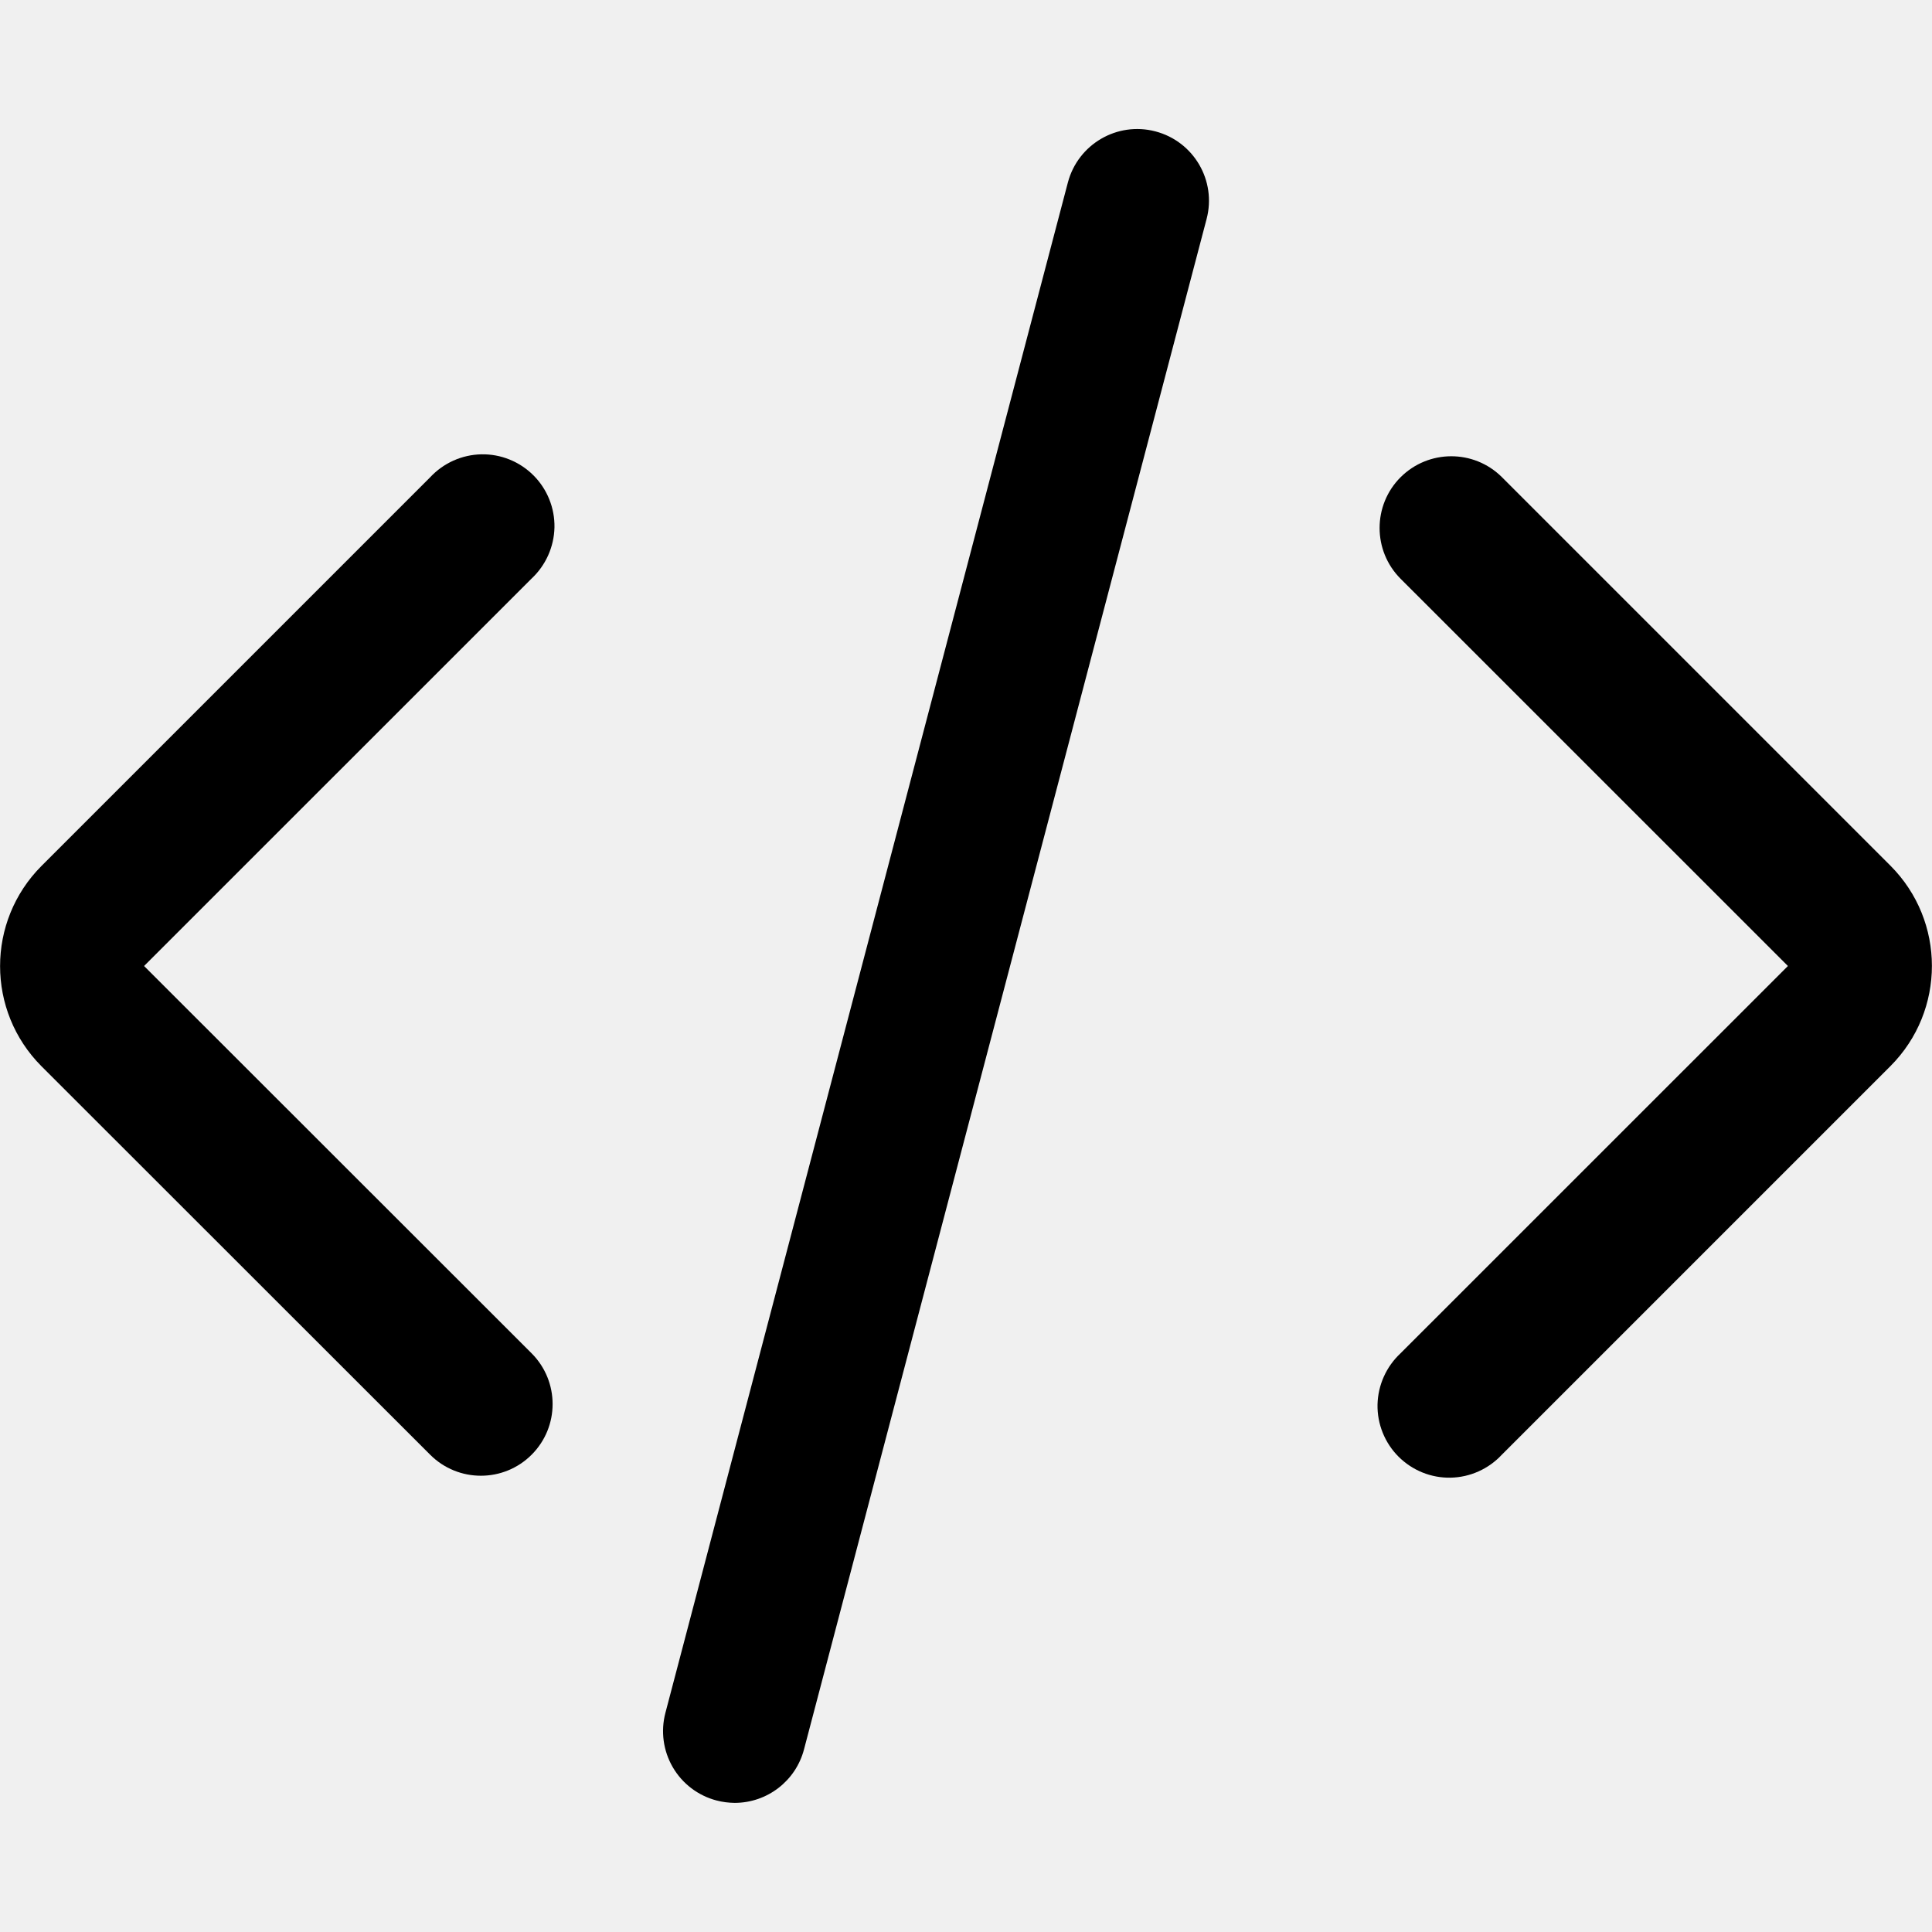
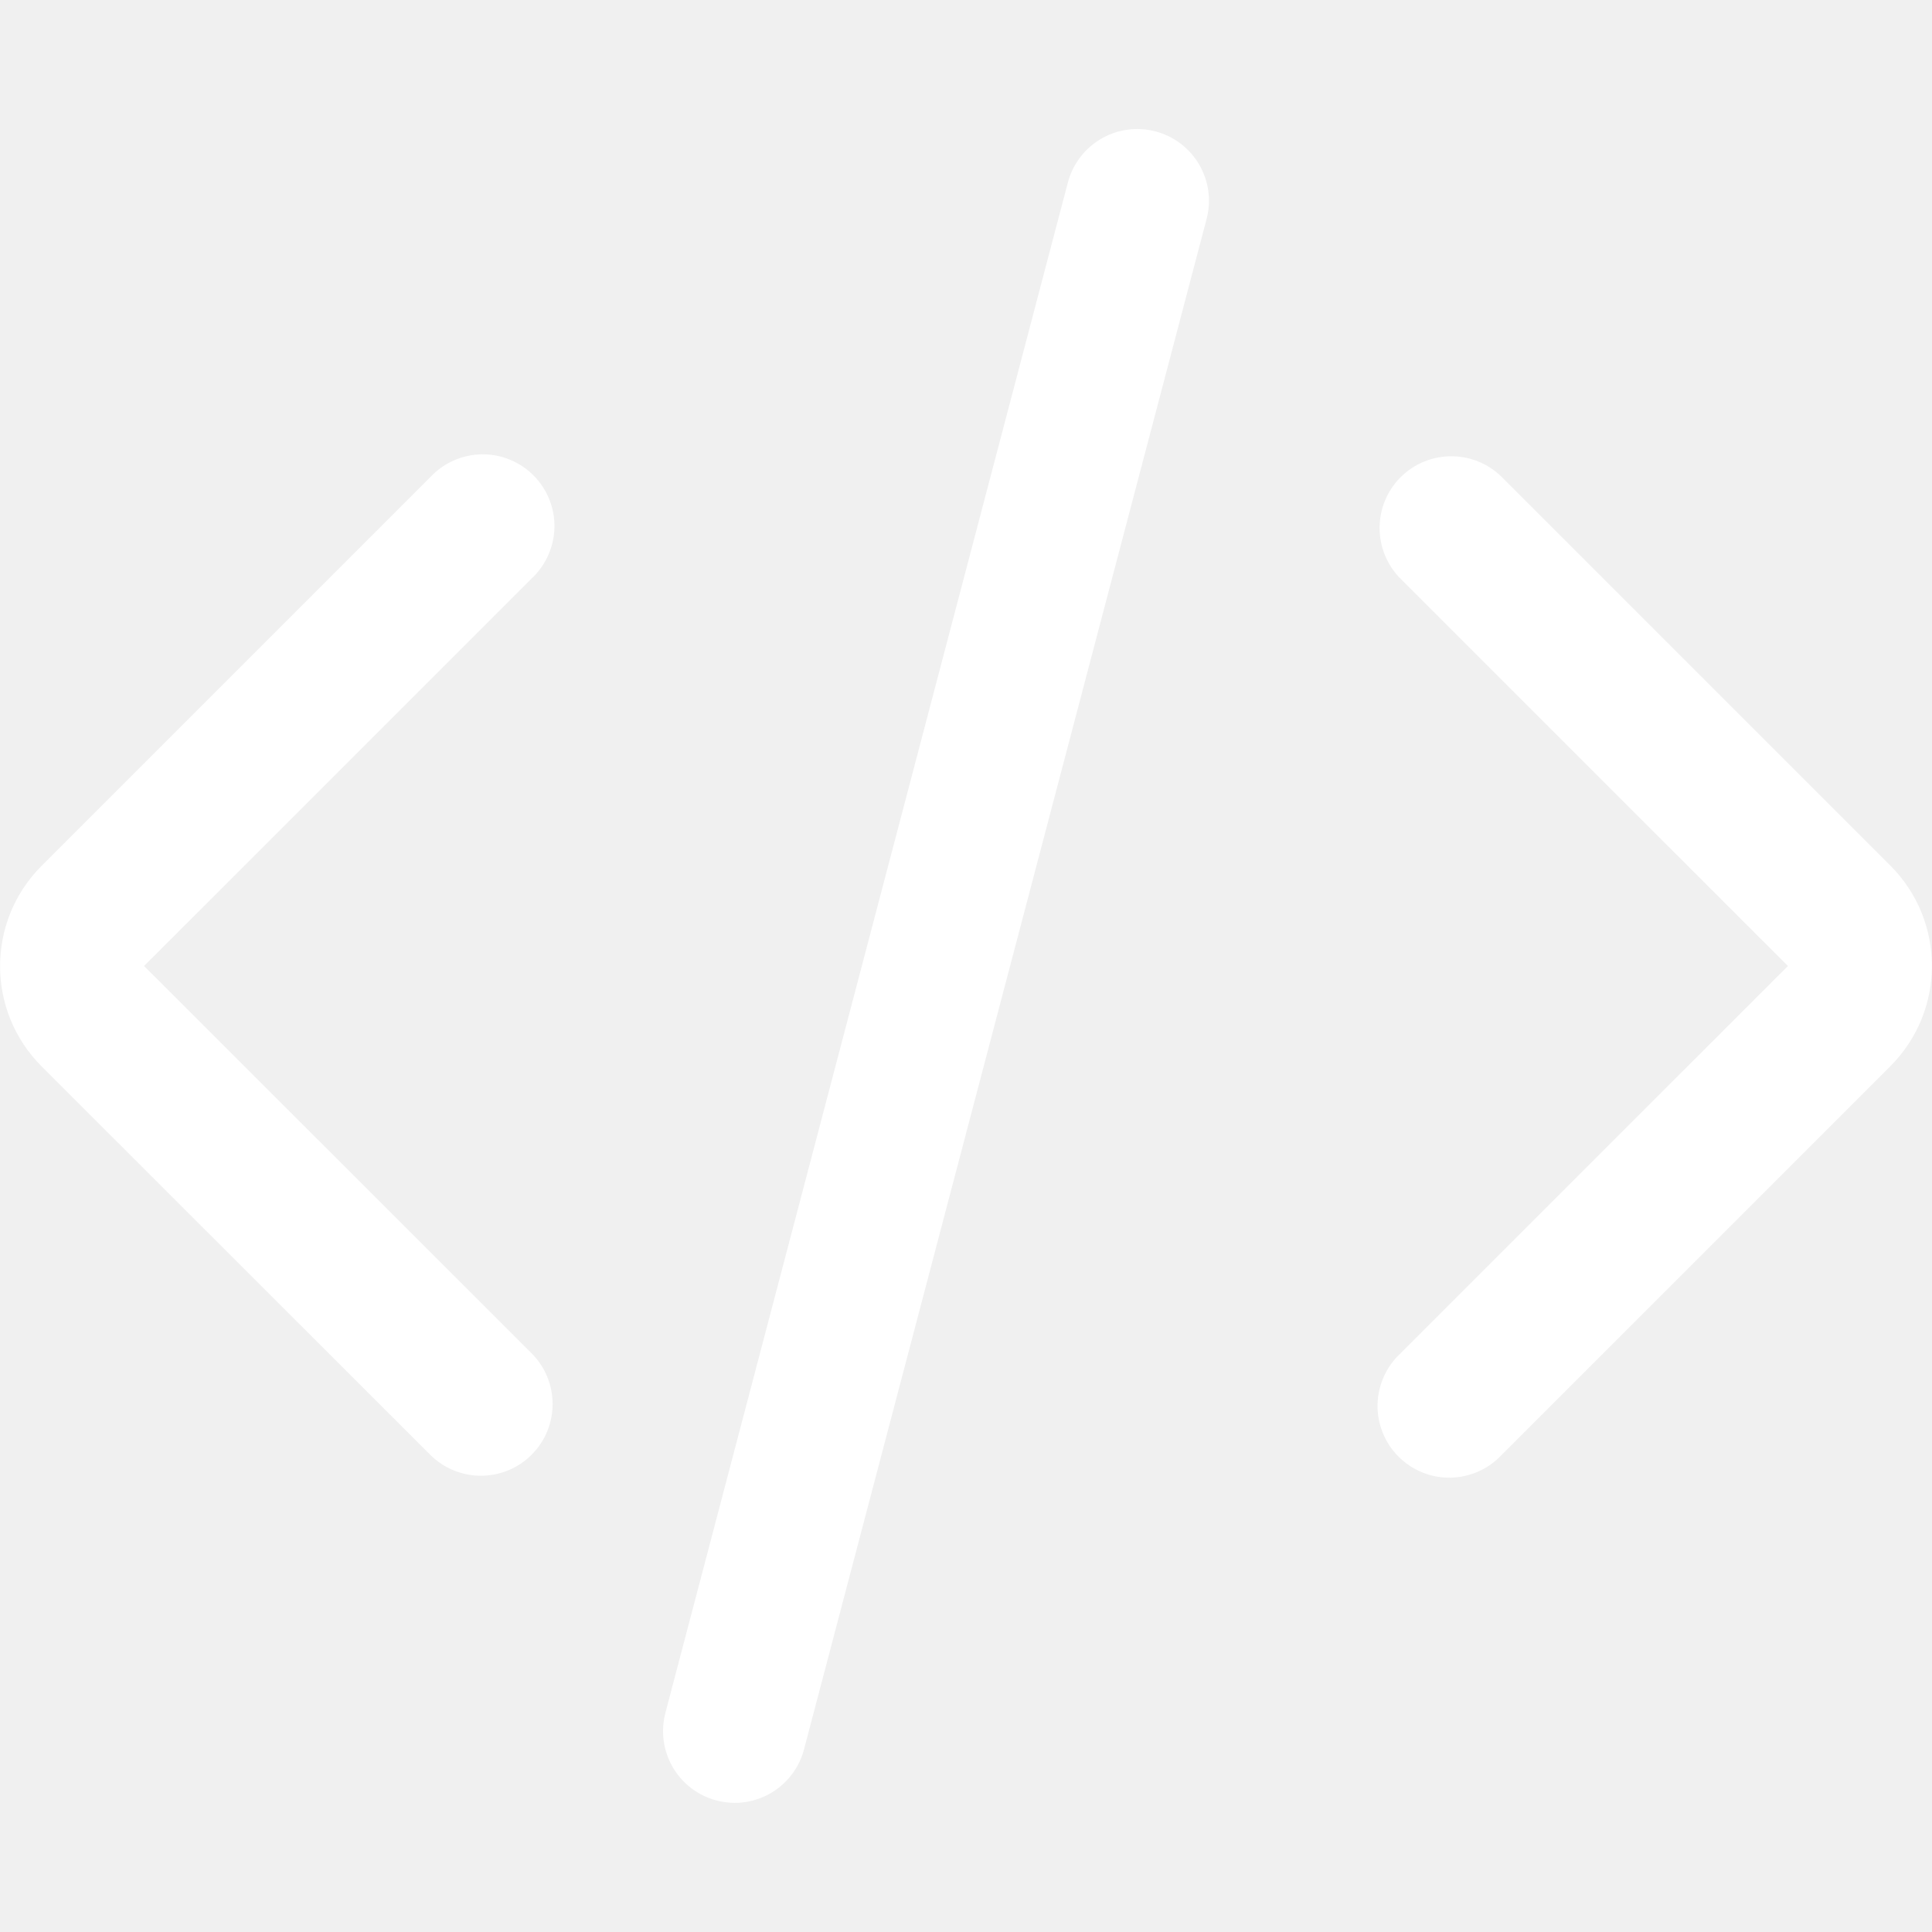
- <svg xmlns="http://www.w3.org/2000/svg" width="1200pt" height="1200pt" version="1.1" viewBox="0 0 1200 1200">
-   <path d="m456.37 1119.8c20.25-0.047 37.922-13.688 43.031-33.281l250.03-950.48c6.281-23.812-7.922-48.141-31.734-54.422s-48.141 7.969-54.422 31.734l-249.98 950.53c-3 11.438-1.359 23.578 4.594 33.797s15.703 17.625 27.141 20.625c3.703 0.984 7.547 1.453 11.344 1.5z" />
-   <path d="m267.19 903.56c17.391 17.391 45.609 17.391 63 0s17.391-45.562 0-63l-240.71-240.56 240.61-240.56c8.859-8.25 14.016-19.734 14.297-31.828 0.234-12.094-4.5-23.812-13.031-32.344-8.578-8.578-20.25-13.312-32.344-13.078s-23.578 5.391-31.828 14.25l-241.4 241.4c-34.312 34.406-34.312 90.047 0 124.45z" />
-   <path d="m869.9 296.44c-17.344 17.391-17.344 45.609 0 63l240.61 240.56-240.61 240.56c-8.859 8.25-14.016 19.734-14.297 31.828-0.234 12.094 4.5 23.812 13.031 32.344 8.578 8.578 20.25 13.312 32.344 13.078s23.578-5.391 31.828-14.25l241.4-241.4c34.312-34.406 34.312-90.047 0-124.45l-241.4-241.4c-17.438-17.297-45.562-17.203-62.906 0.141z" />
+ <svg xmlns="http://www.w3.org/2000/svg" width="1200pt" height="1200pt" version="1.1" viewBox="0 0 1200 1200" fill="#fff">
+   <g>
+     <path d="m456.37 1119.8c20.25-0.047 37.922-13.688 43.031-33.281l250.03-950.48c6.281-23.812-7.922-48.141-31.734-54.422s-48.141 7.969-54.422 31.734l-249.98 950.53c-3 11.438-1.359 23.578 4.594 33.797s15.703 17.625 27.141 20.625c3.703 0.984 7.547 1.453 11.344 1.5z" />
+     <path d="m267.19 903.56c17.391 17.391 45.609 17.391 63 0s17.391-45.562 0-63l-240.71-240.56 240.61-240.56c8.859-8.25 14.016-19.734 14.297-31.828 0.234-12.094-4.5-23.812-13.031-32.344-8.578-8.578-20.25-13.312-32.344-13.078s-23.578 5.391-31.828 14.25l-241.4 241.4c-34.312 34.406-34.312 90.047 0 124.45z" />
+     <path d="m869.9 296.44c-17.344 17.391-17.344 45.609 0 63l240.61 240.56-240.61 240.56c-8.859 8.25-14.016 19.734-14.297 31.828-0.234 12.094 4.5 23.812 13.031 32.344 8.578 8.578 20.25 13.312 32.344 13.078s23.578-5.391 31.828-14.25l241.4-241.4c34.312-34.406 34.312-90.047 0-124.45l-241.4-241.4c-17.438-17.297-45.562-17.203-62.906 0.141z" />
+   </g>
</svg>
